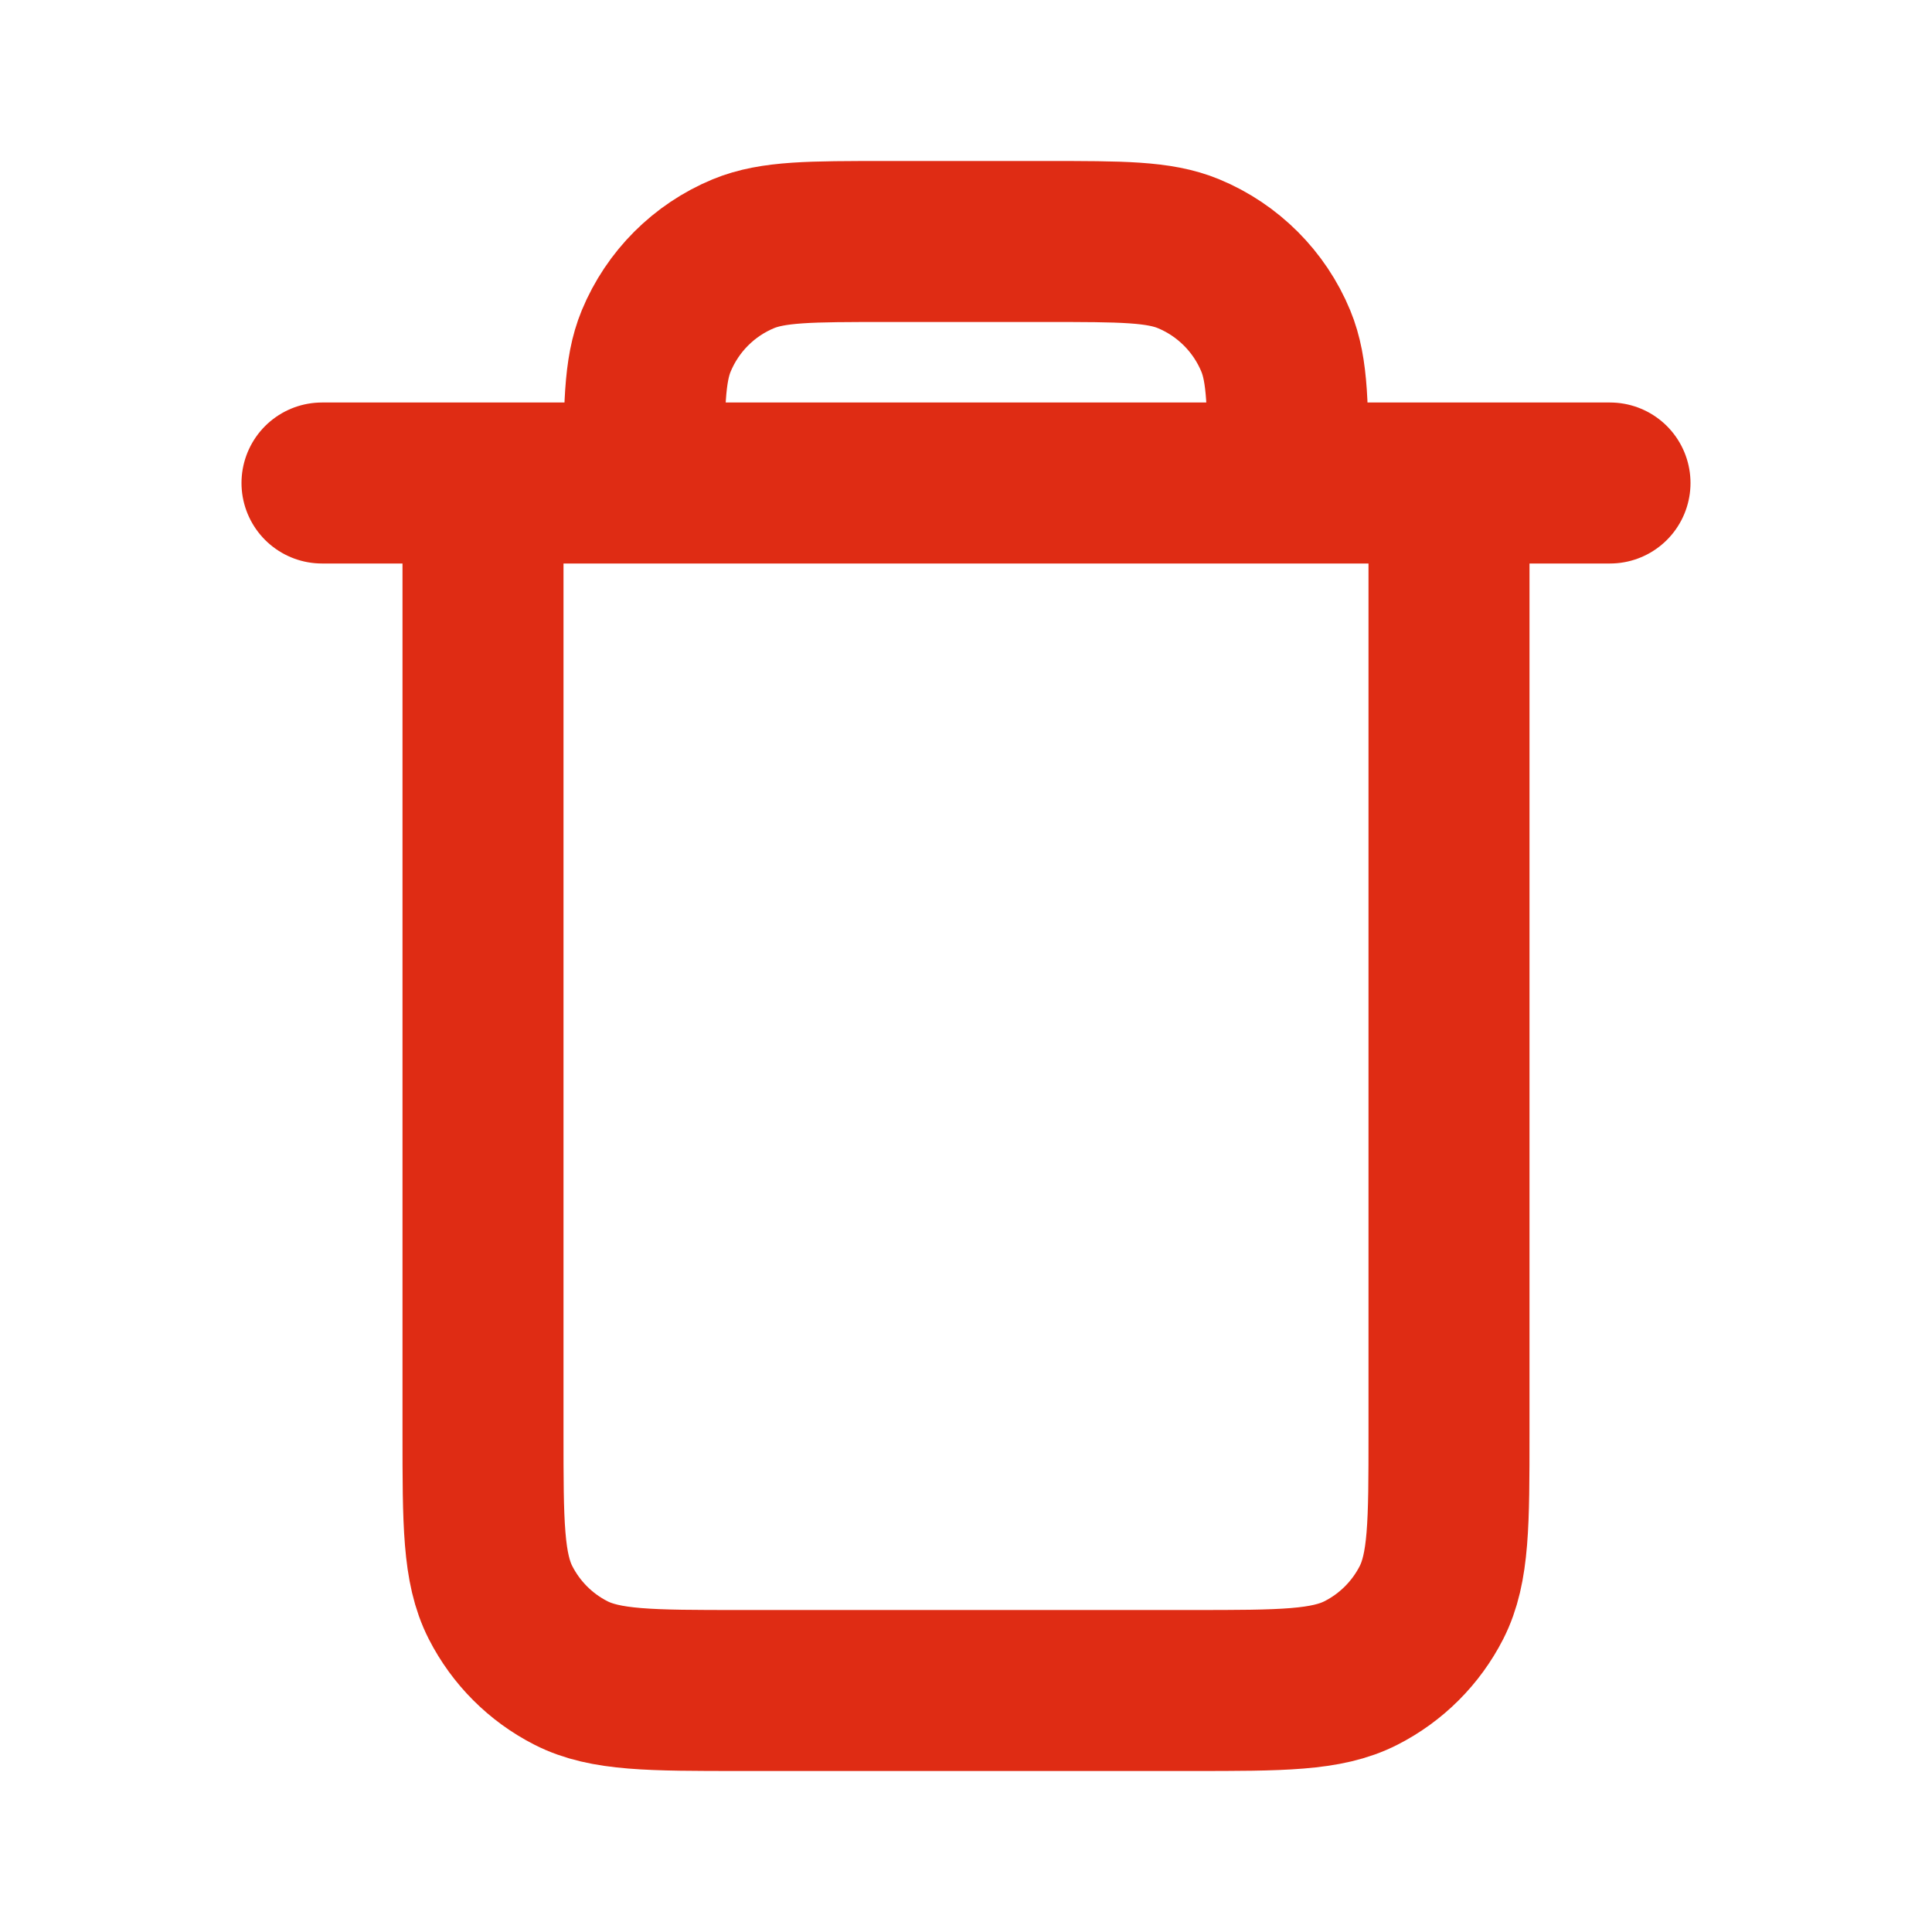
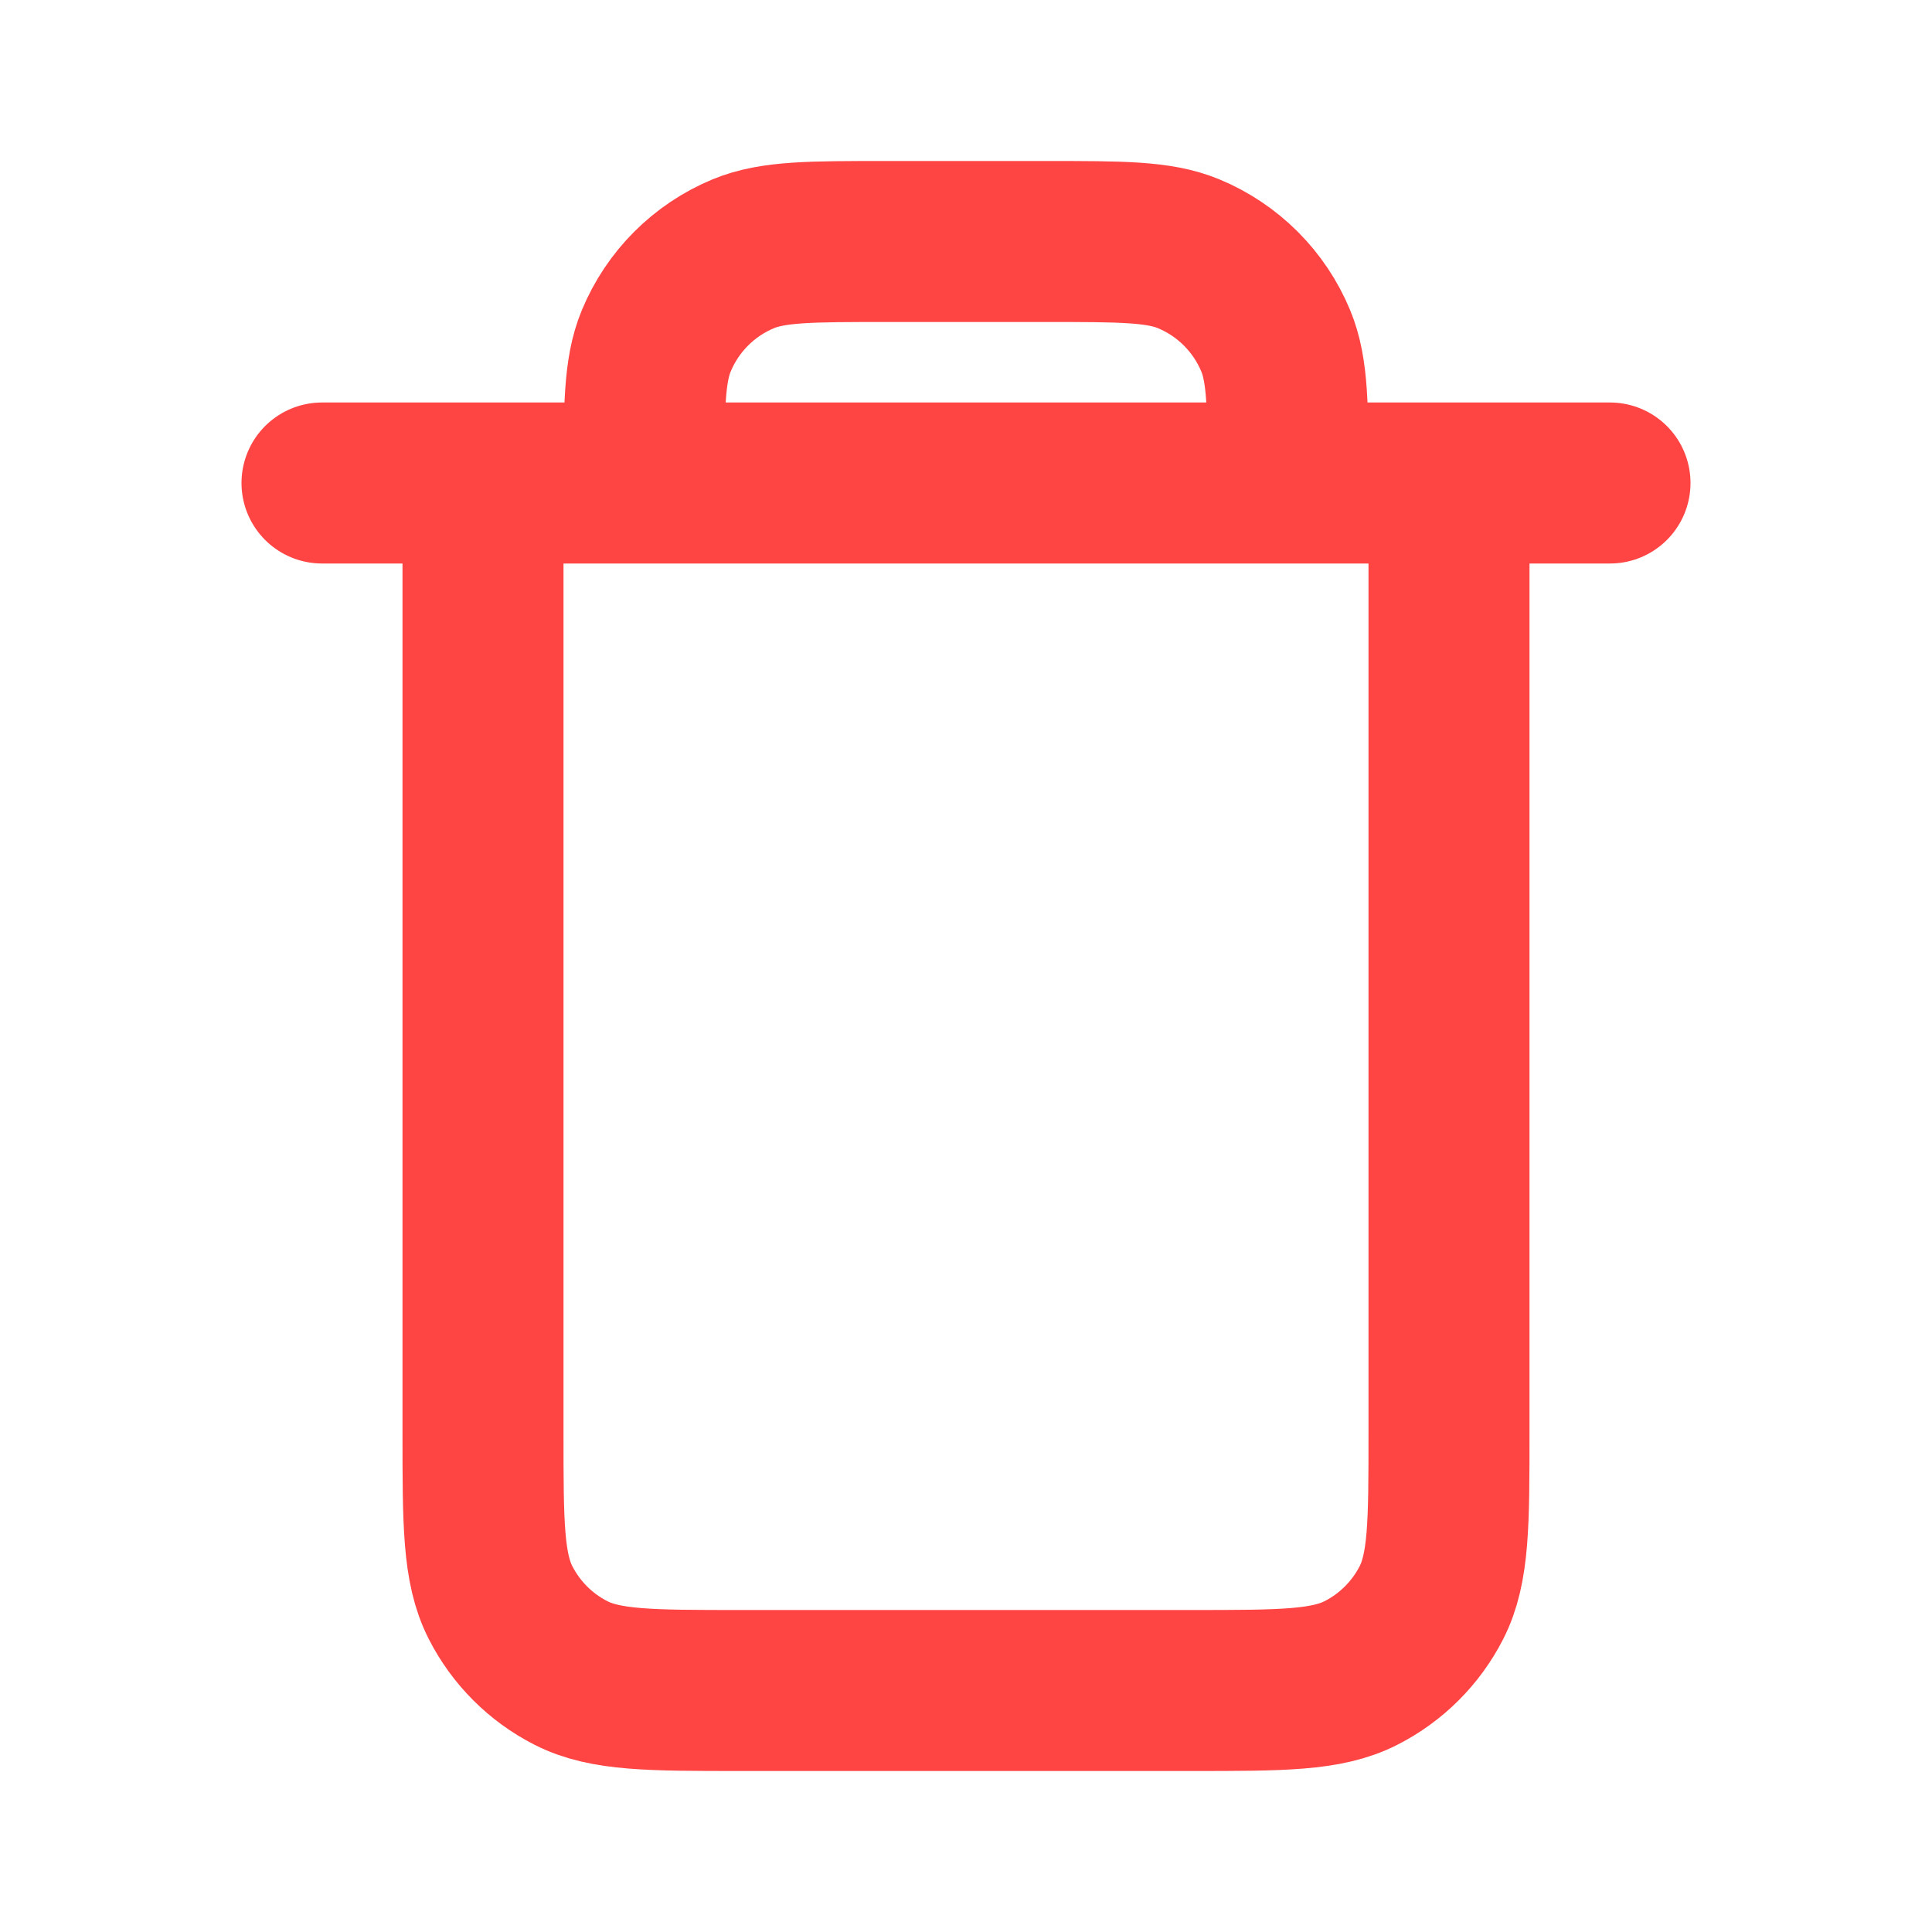
<svg xmlns="http://www.w3.org/2000/svg" width="24" height="24" viewBox="0 0 24 24" fill="none">
-   <path d="M6 6V17.8C6 18.92 6 19.48 6.218 19.908C6.41 20.284 6.715 20.59 7.092 20.782C7.519 21 8.079 21 9.197 21H14.803C15.921 21 16.48 21 16.907 20.782C17.284 20.59 17.59 20.284 17.782 19.908C18 19.48 18 18.921 18 17.803V6M6 6H8M6 6H4M8 6H16M8 6C8 5.068 8 4.602 8.152 4.235C8.355 3.745 8.744 3.355 9.234 3.152C9.602 3 10.068 3 11 3H13C13.932 3 14.398 3 14.765 3.152C15.255 3.355 15.645 3.745 15.848 4.235C16 4.602 16 5.068 16 6M16 6H18M18 6H20" stroke="#df2c14" stroke-width="2" stroke-linecap="round" stroke-linejoin="round" />
+   <path d="M6 6V17.8C6 18.92 6 19.48 6.218 19.908C6.41 20.284 6.715 20.59 7.092 20.782C7.519 21 8.079 21 9.197 21H14.803C15.921 21 16.48 21 16.907 20.782C17.284 20.59 17.59 20.284 17.782 19.908C18 19.48 18 18.921 18 17.803V6M6 6H8M6 6H4M8 6H16M8 6C8 5.068 8 4.602 8.152 4.235C8.355 3.745 8.744 3.355 9.234 3.152C9.602 3 10.068 3 11 3H13C13.932 3 14.398 3 14.765 3.152C15.255 3.355 15.645 3.745 15.848 4.235C16 4.602 16 5.068 16 6M16 6H18M18 6H20" stroke="#FF4444" stroke-width="2" stroke-linecap="round" stroke-linejoin="round" />
</svg>
